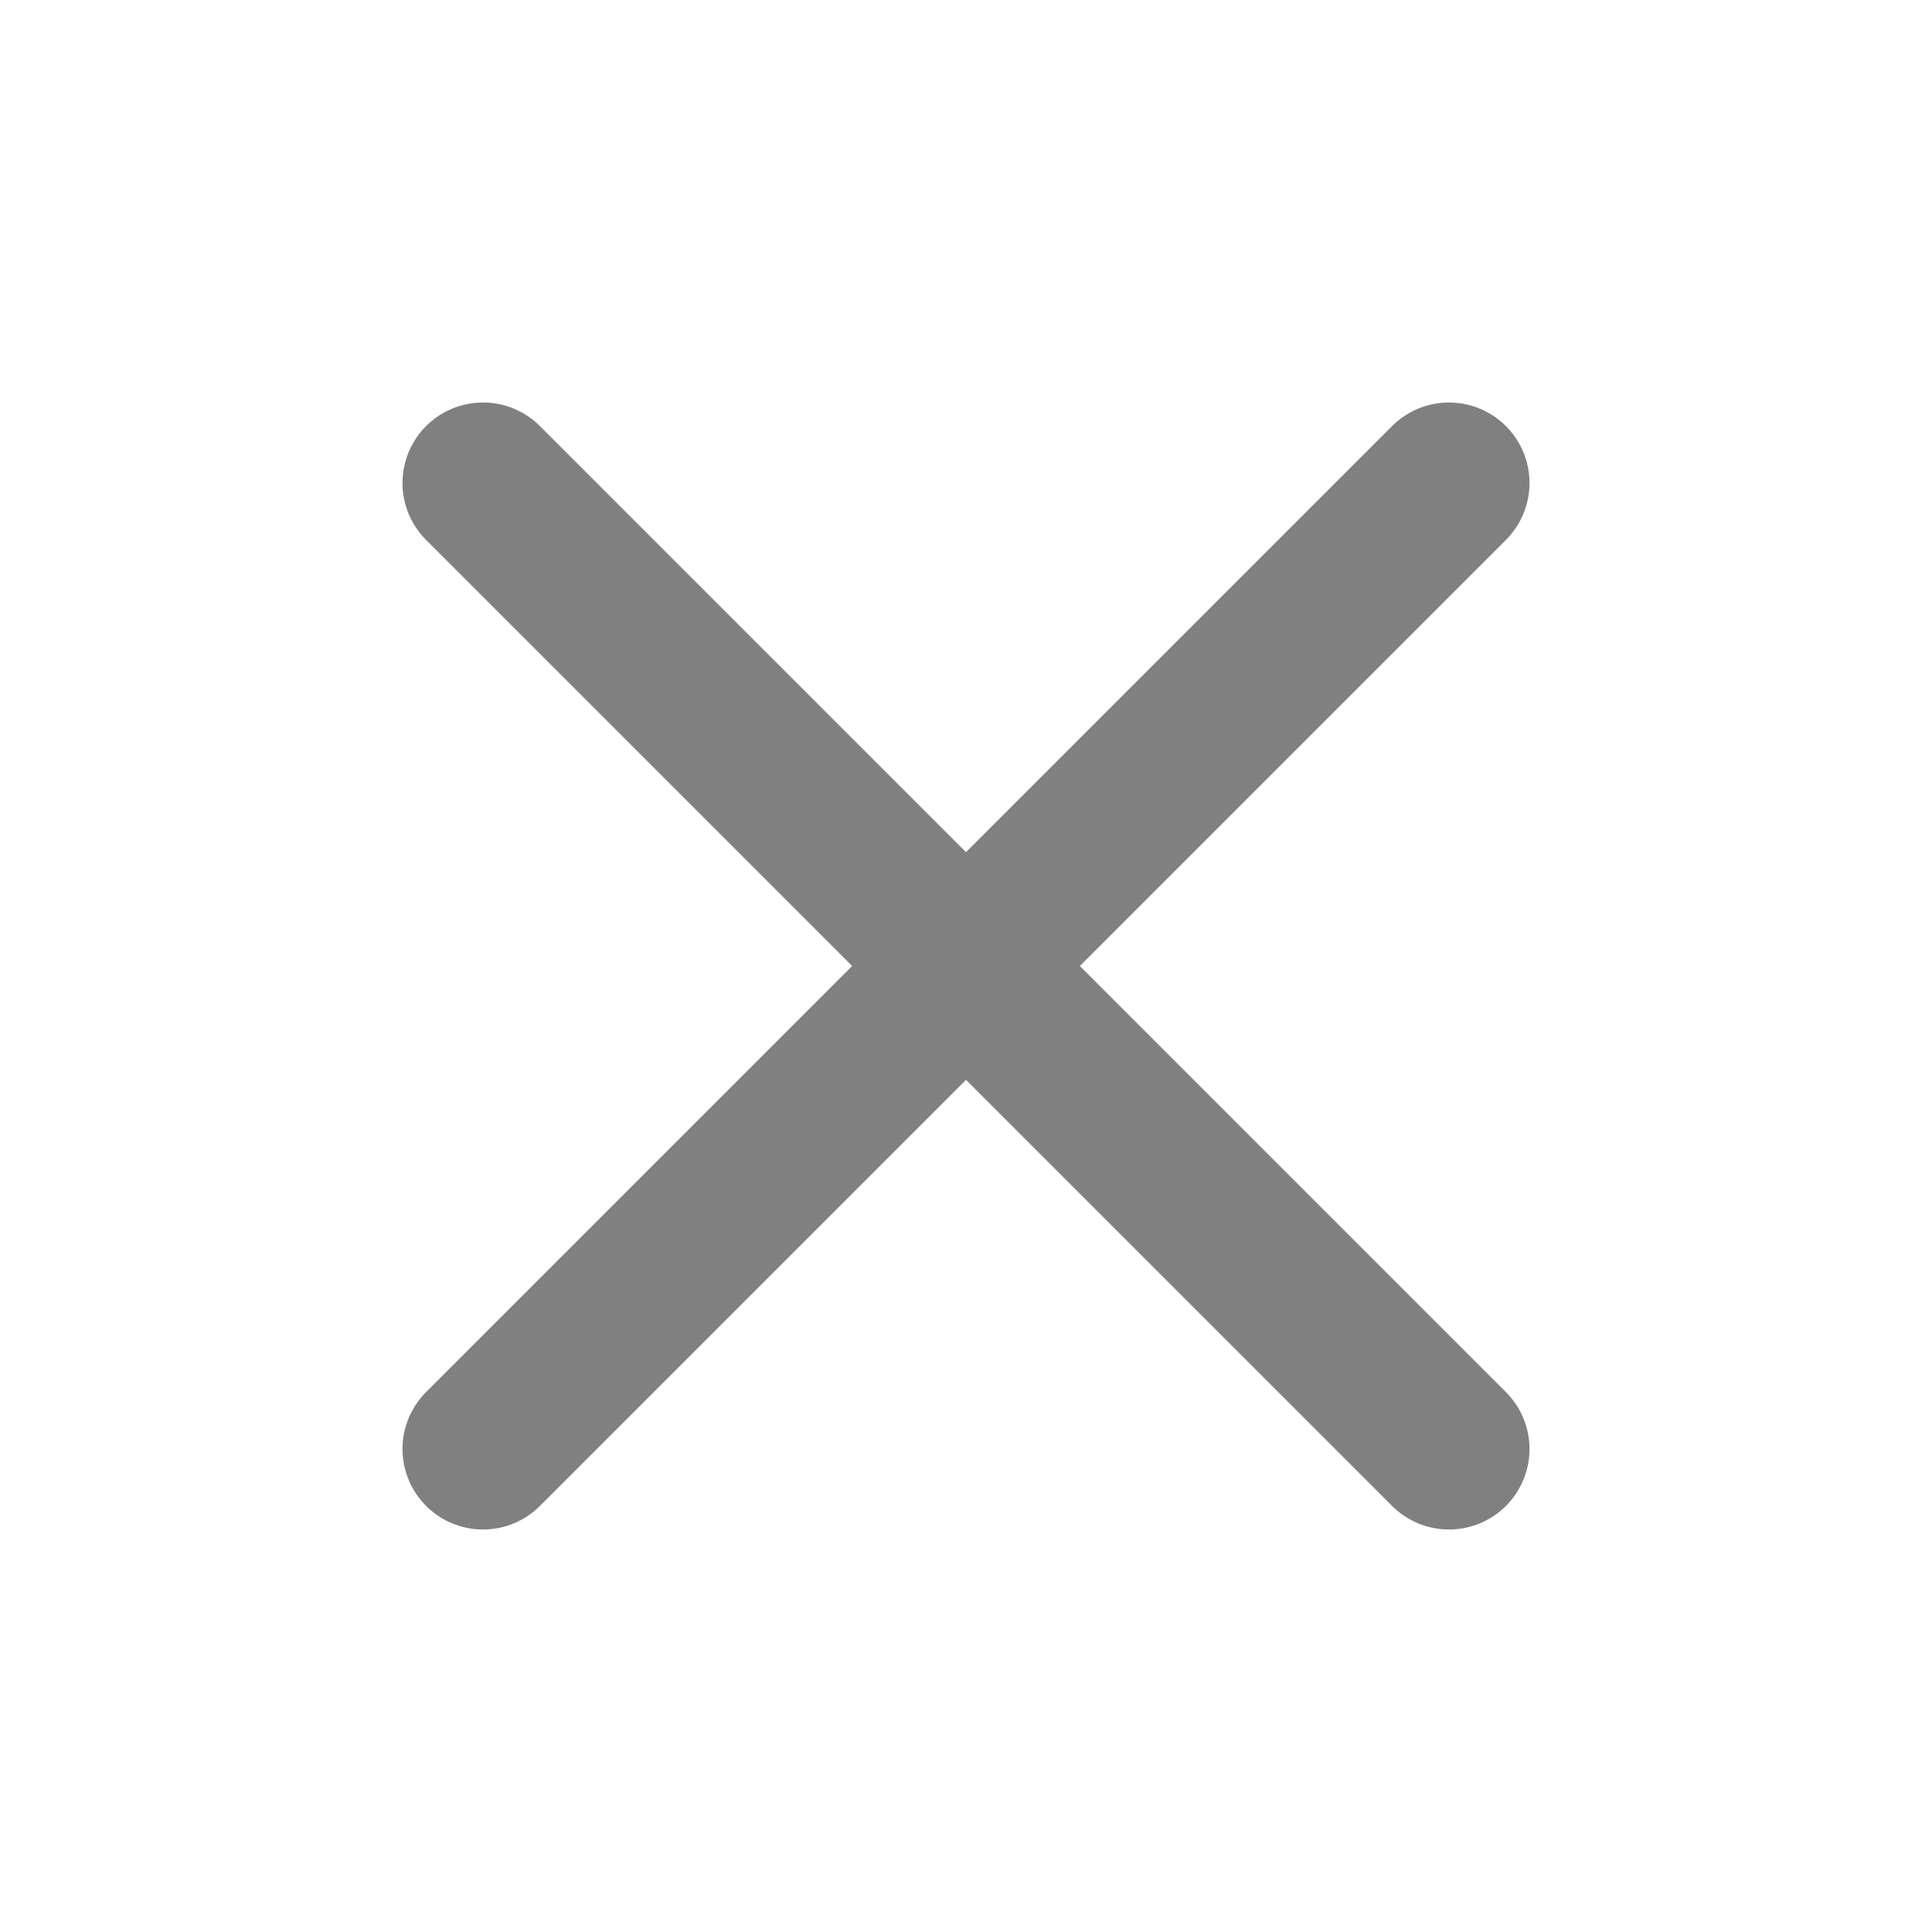
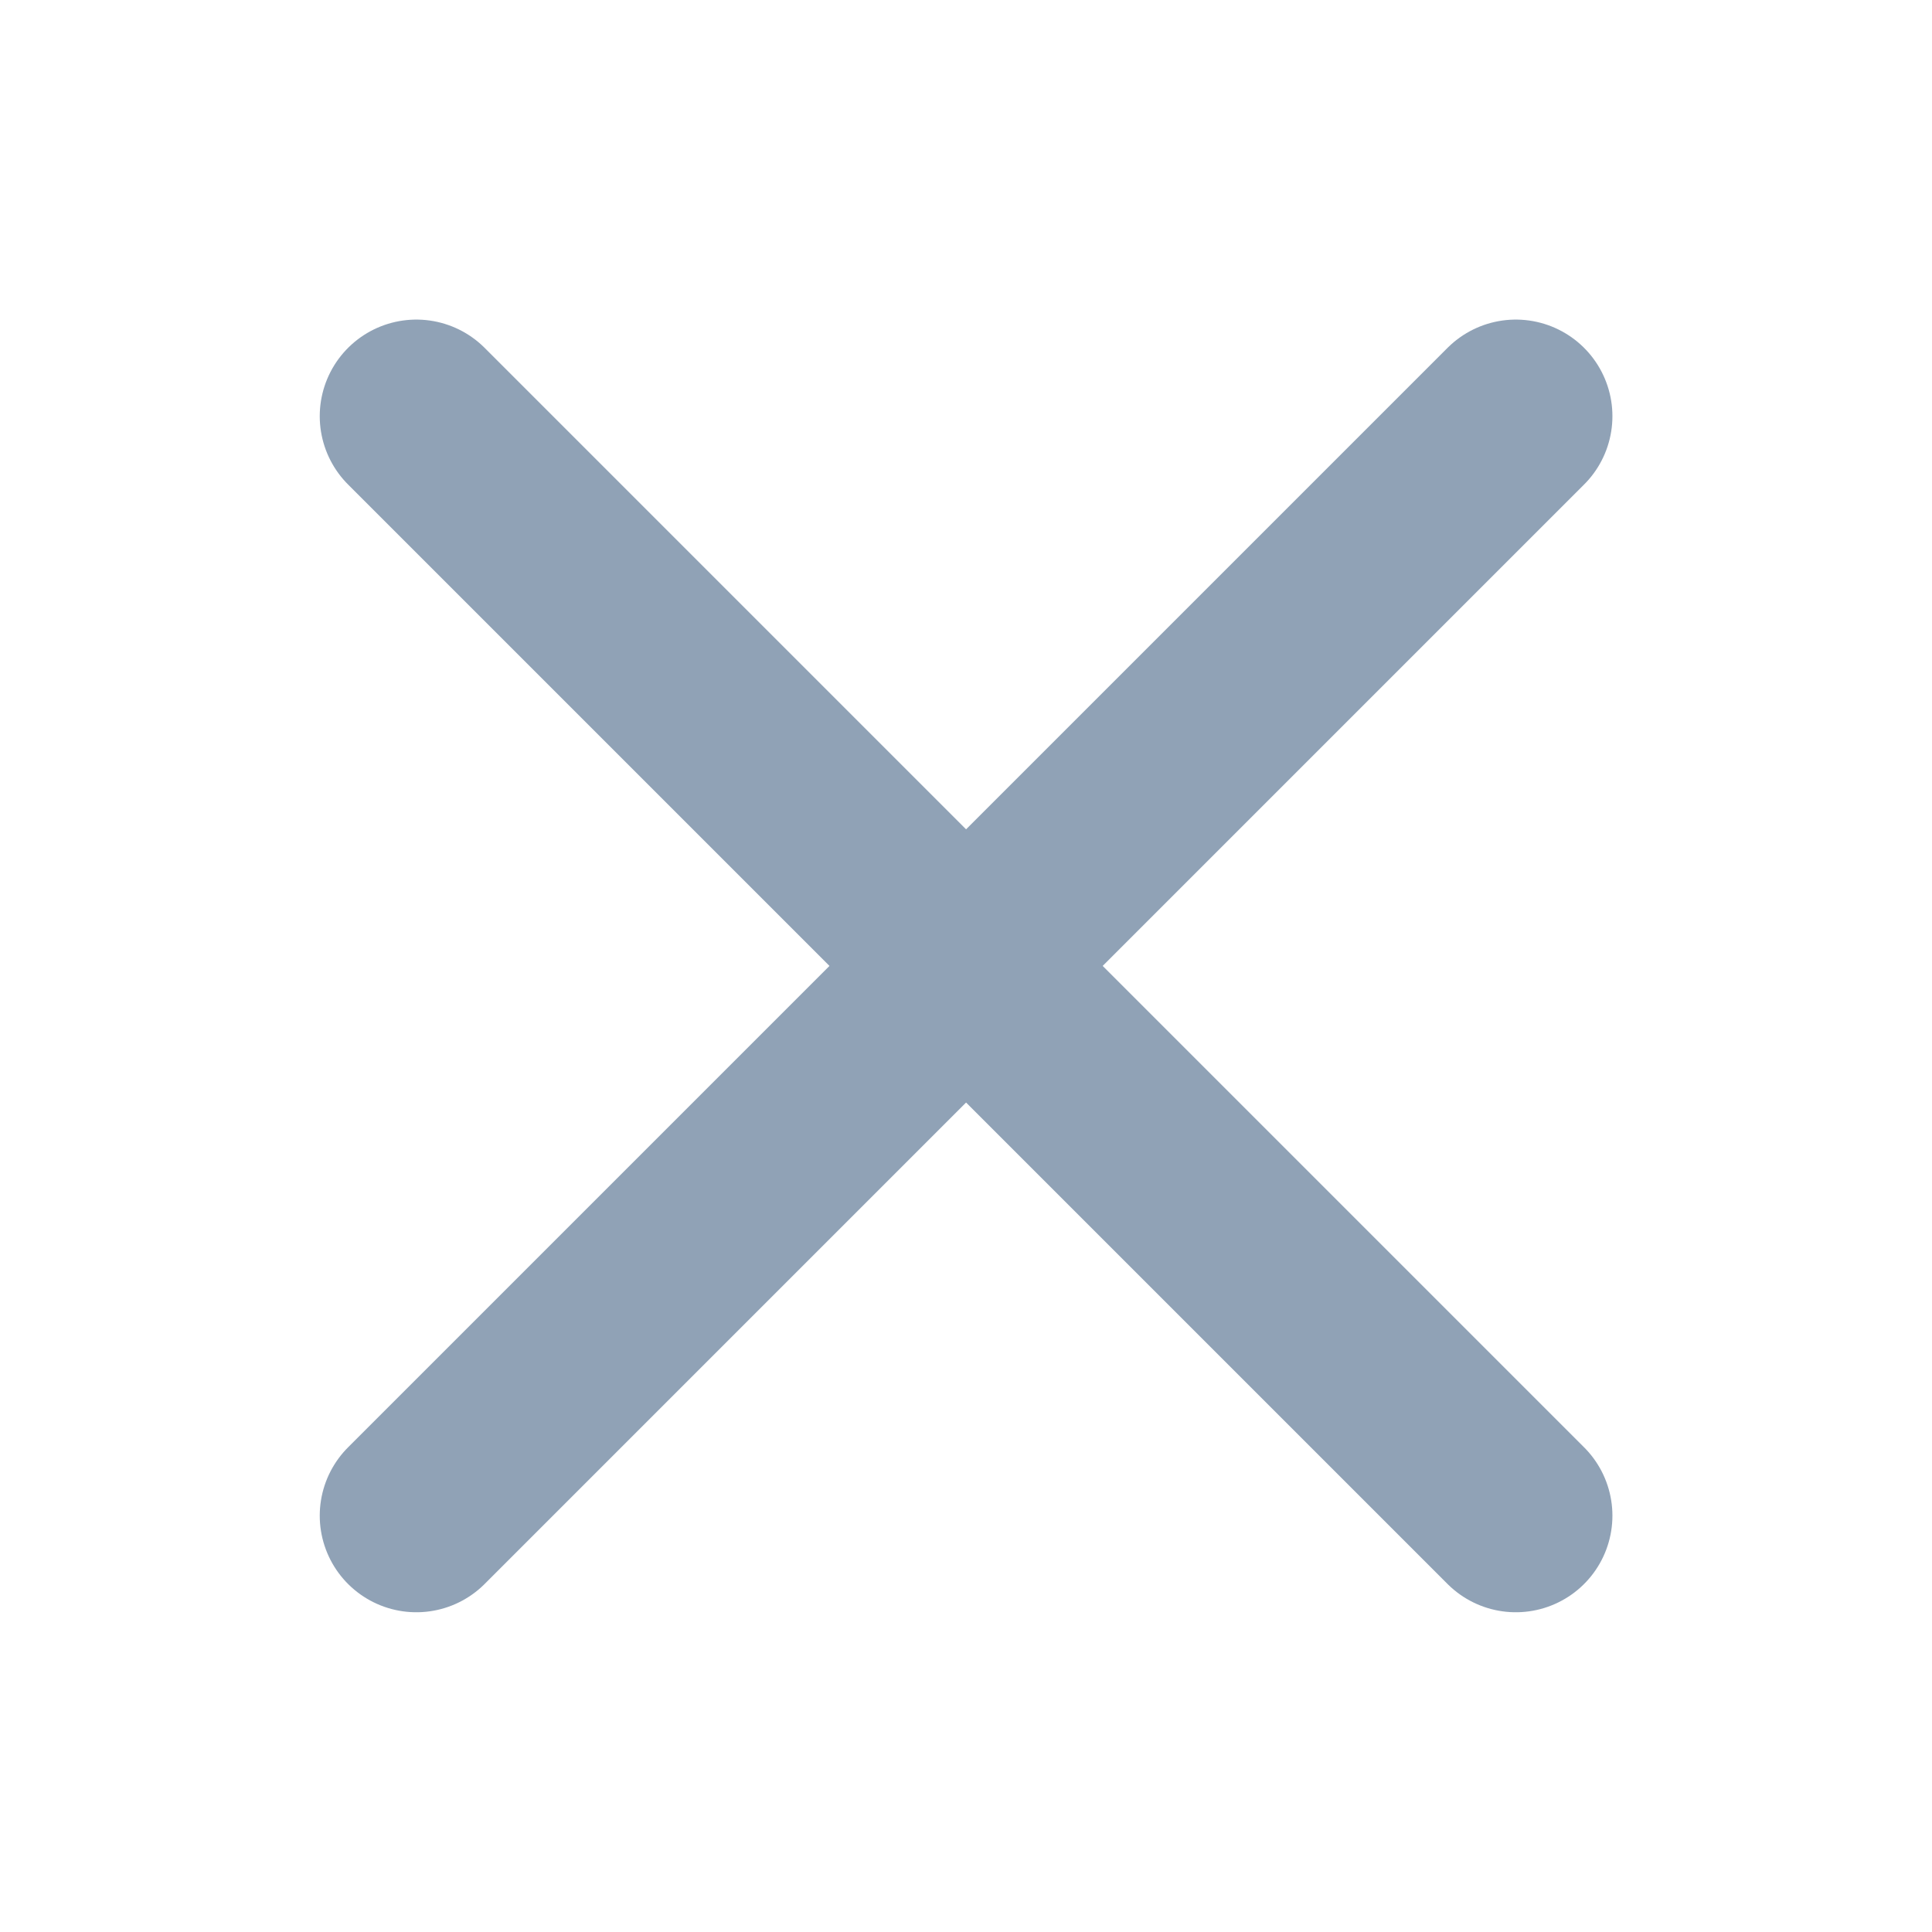
- <svg xmlns="http://www.w3.org/2000/svg" width="16" height="16" viewBox="0 0 24 24" fill="none" stroke="gray" stroke-width="2" stroke-linecap="round" stroke-linejoin="round">
-   <line x1="18" y1="6" x2="6" y2="18" />
-   <line x1="6" y1="6" x2="18" y2="18" />
+ <svg xmlns="http://www.w3.org/2000/svg" width="12" height="12" viewBox="0 0 12 12" fill="none">
+   <path d="M2.586 9.414L9.415 2.585" stroke="#90A2B6" stroke-width="1.2" stroke-linecap="round" stroke-linejoin="round" />
+   <path d="M2.586 2.585L9.415 9.414" stroke="#90A2B6" stroke-width="1.2" stroke-linecap="round" stroke-linejoin="round" />
</svg>
